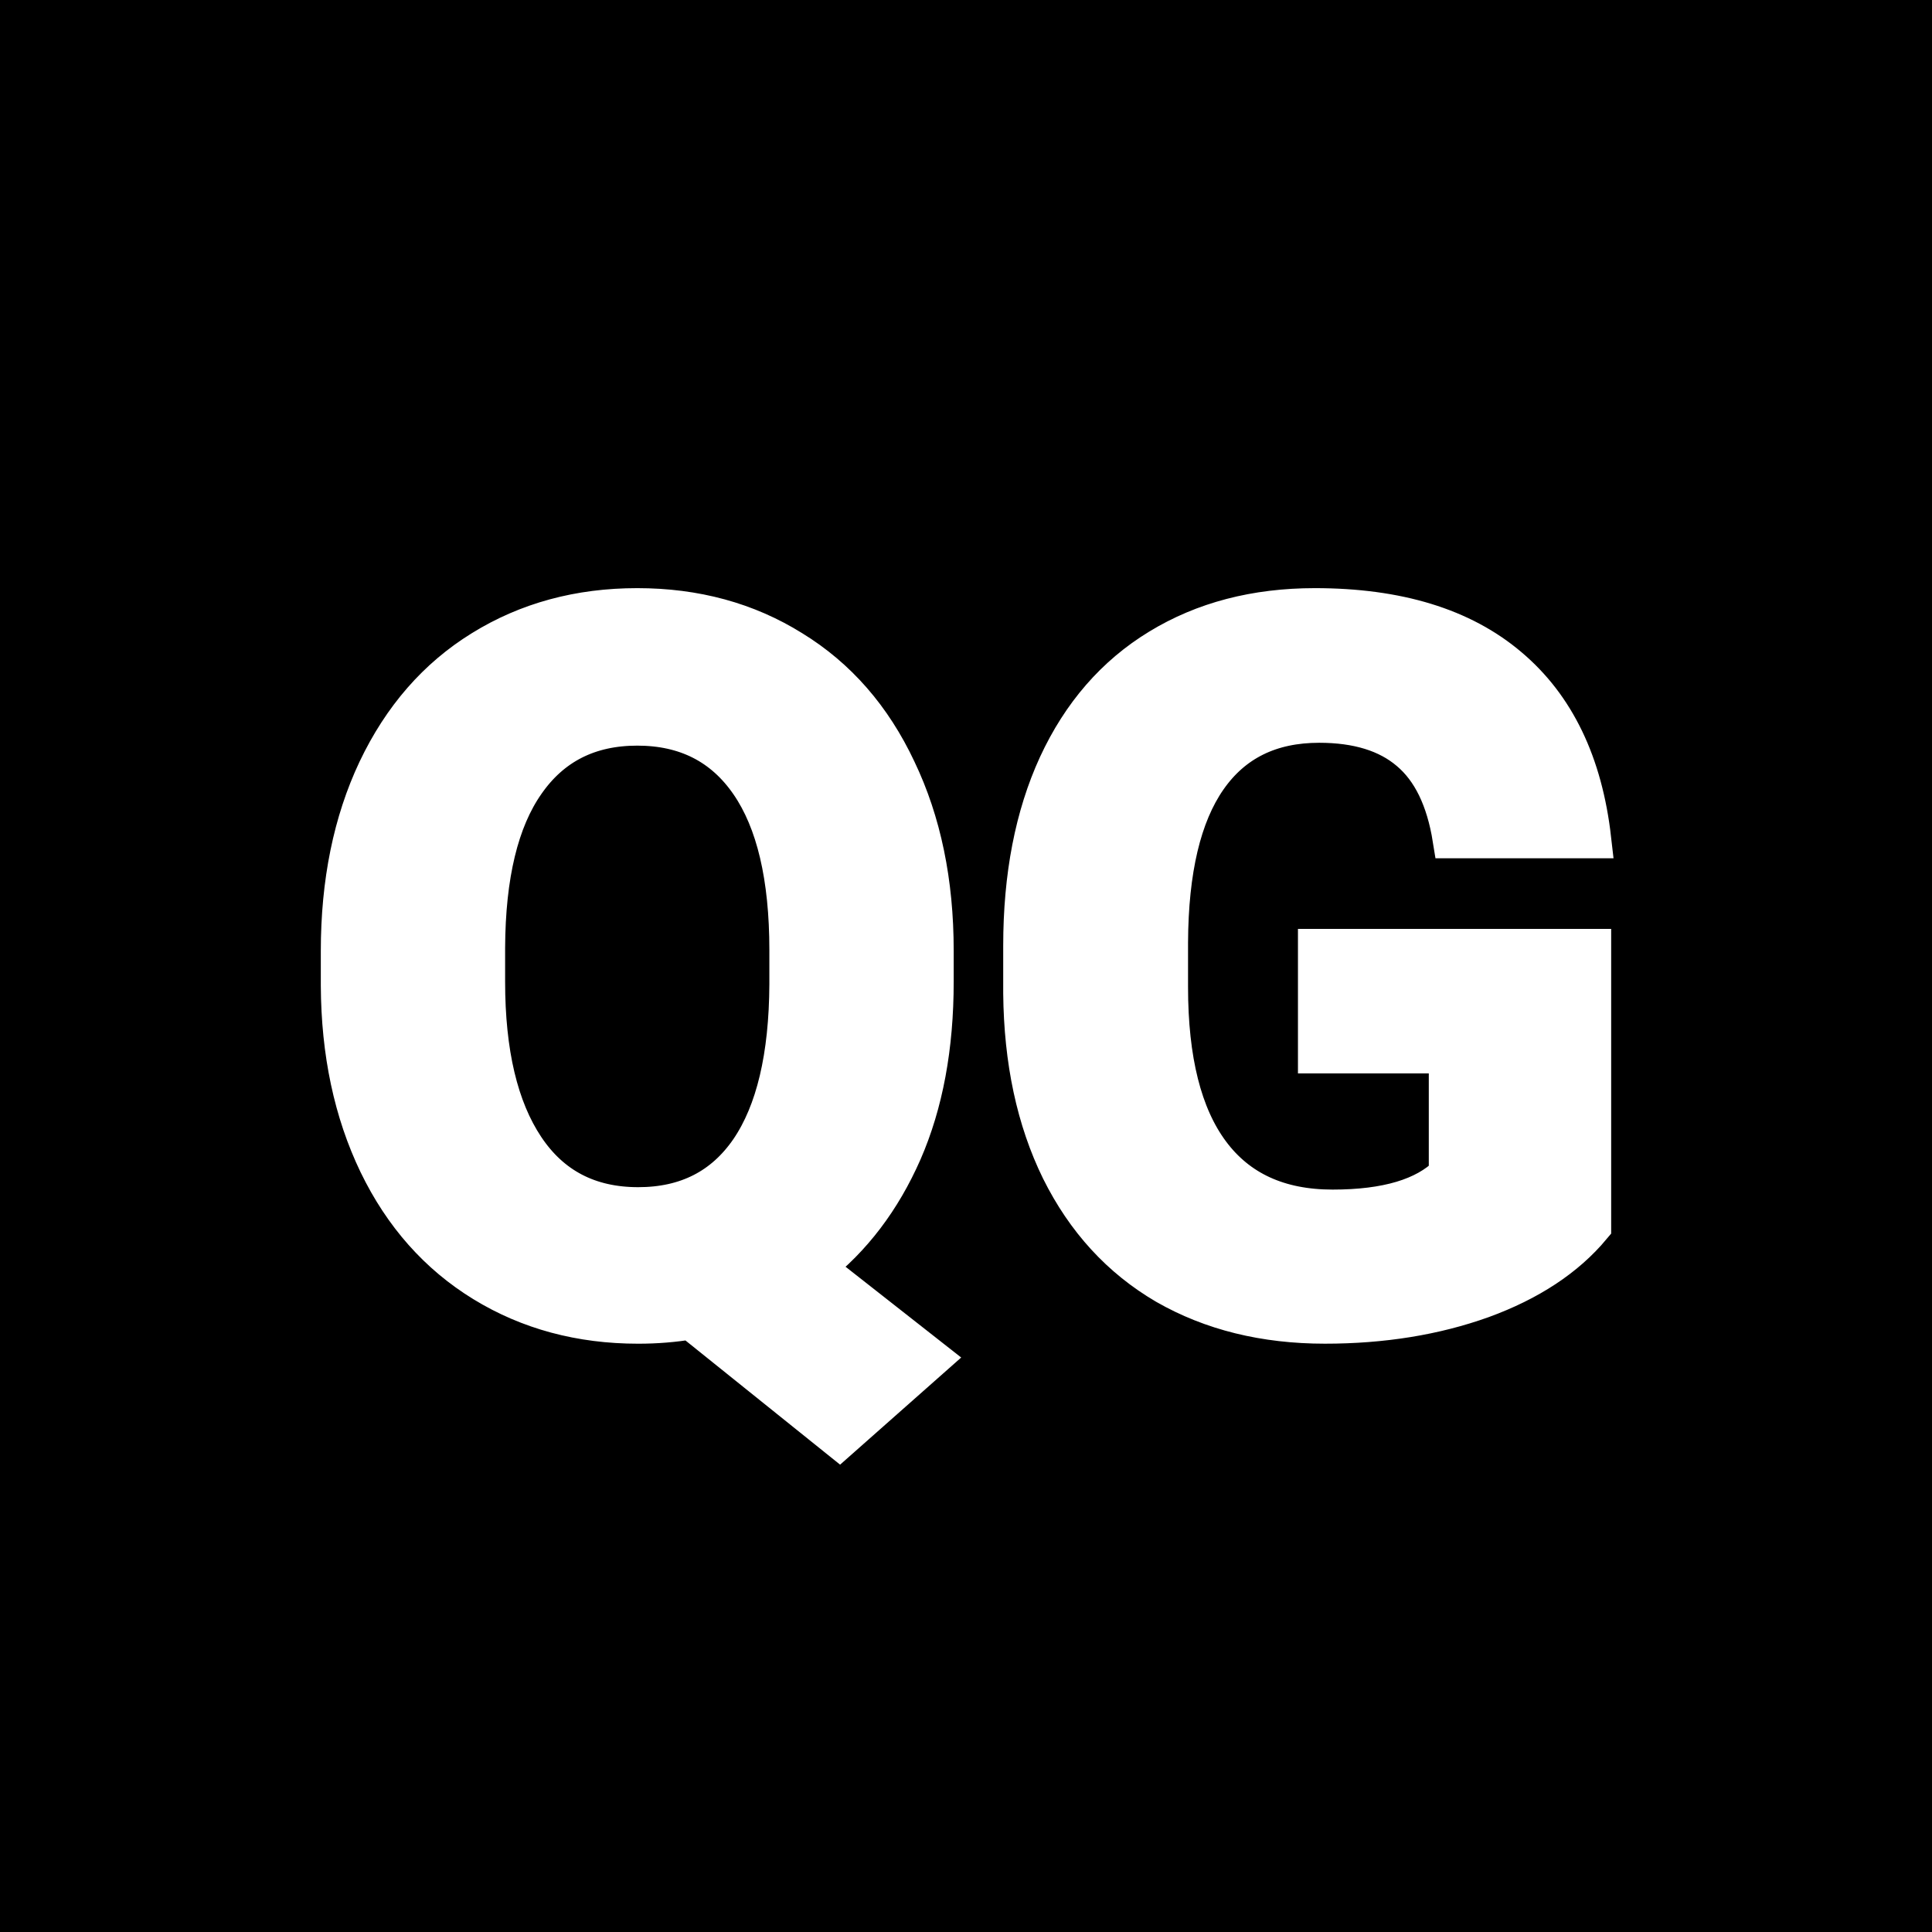
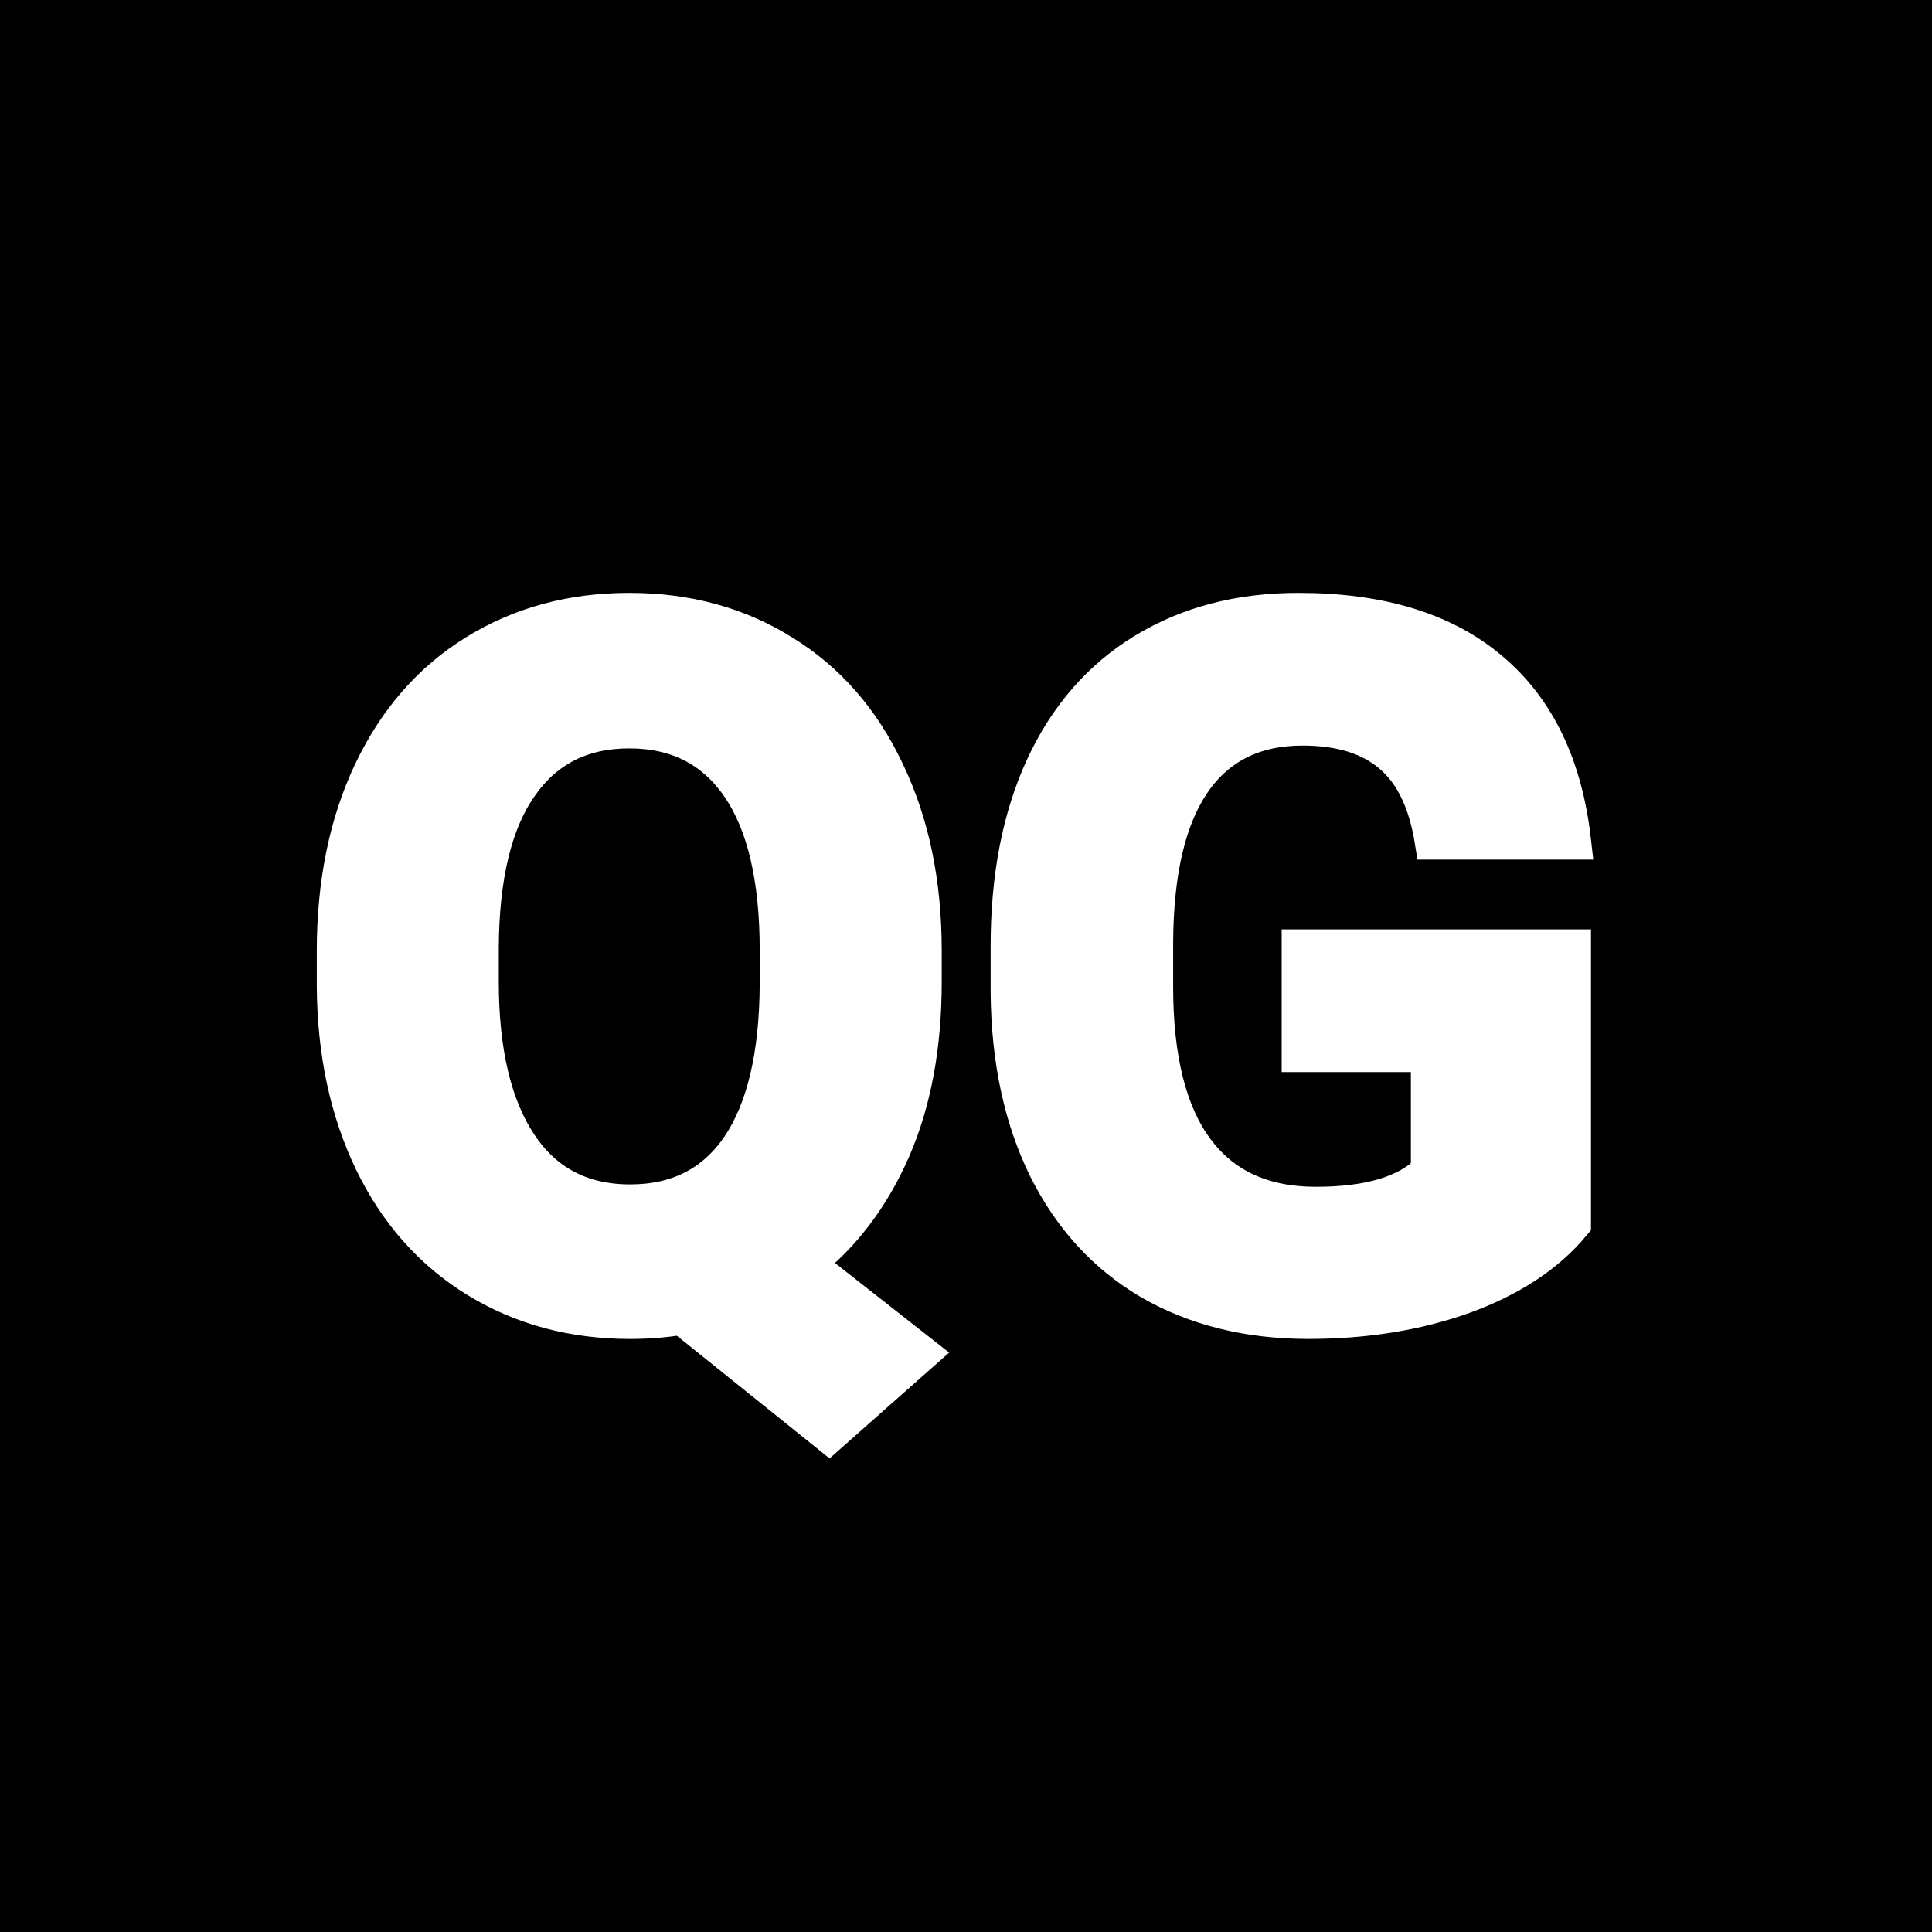
- <svg xmlns="http://www.w3.org/2000/svg" width="100" height="100" viewBox="0 0 100 100">
+ <svg xmlns="http://www.w3.org/2000/svg" width="100" height="100" viewBox="0 -0.635 101.27 101.27">
  <style>
    path {
      fill: white;
      stroke: white;
      stroke-width: 2;
    }
  </style>
  <g>
-     <rect width="100" height="100" />
+     <rect x="0" y="-0.635" width="101.27" height="101.27" />
  </g>
  <g>
    <path d="m 32.984,31.442 c -3.01,0 -5.689,0.728 -8.037,2.183 -2.332,1.439 -4.142,3.514 -5.432,6.226 -1.273,2.695 -1.91,5.821 -1.91,9.376 v 1.786 c 0.017,3.473 0.67,6.548 1.96,9.227 1.29,2.662 3.109,4.713 5.457,6.152 2.348,1.439 5.019,2.158 8.012,2.158 0.943,0 1.852,-0.074 2.729,-0.223 l 7.689,6.176 4.738,-4.192 -6.003,-4.713 c 1.935,-1.505 3.448,-3.497 4.539,-5.978 1.091,-2.497 1.637,-5.432 1.637,-8.806 v -1.612 c 0,-3.539 -0.645,-6.656 -1.935,-9.351 C 45.155,37.139 43.344,35.064 40.996,33.625 38.664,32.17 35.994,31.442 32.984,31.442 Z m 35.074,0 c -3.076,0 -5.763,0.703 -8.062,2.108 -2.282,1.389 -4.035,3.407 -5.259,6.052 -1.207,2.629 -1.811,5.746 -1.811,9.351 v 2.456 c 0.033,3.506 0.686,6.557 1.96,9.153 1.29,2.596 3.109,4.581 5.457,5.953 2.365,1.356 5.11,2.034 8.235,2.034 2.977,0 5.689,-0.438 8.136,-1.315 2.447,-0.893 4.341,-2.141 5.68,-3.746 V 49.079 H 68.182 v 5.482 h 6.772 v 6.226 c -1.191,1.191 -3.183,1.786 -5.978,1.786 -2.778,0 -4.887,-0.967 -6.325,-2.902 -1.439,-1.935 -2.158,-4.796 -2.158,-8.582 v -2.307 c 0.017,-3.754 0.686,-6.582 2.009,-8.483 1.323,-1.902 3.249,-2.853 5.779,-2.853 1.984,0 3.539,0.48 4.663,1.439 1.141,0.959 1.877,2.472 2.208,4.539 h 7.243 c -0.446,-3.903 -1.877,-6.871 -4.291,-8.905 C 75.689,32.468 72.341,31.442 68.058,31.442 Z m -35.074,6.152 c 2.514,0 4.448,0.984 5.804,2.952 1.356,1.968 2.034,4.845 2.034,8.632 v 1.761 c -0.017,3.754 -0.695,6.615 -2.034,8.582 -1.339,1.951 -3.258,2.927 -5.755,2.927 -2.547,0 -4.498,-1.017 -5.854,-3.051 -1.356,-2.034 -2.034,-4.895 -2.034,-8.582 v -1.761 c 0.017,-3.754 0.703,-6.598 2.059,-8.533 1.356,-1.951 3.282,-2.927 5.779,-2.927 z" />
  </g>
</svg>
